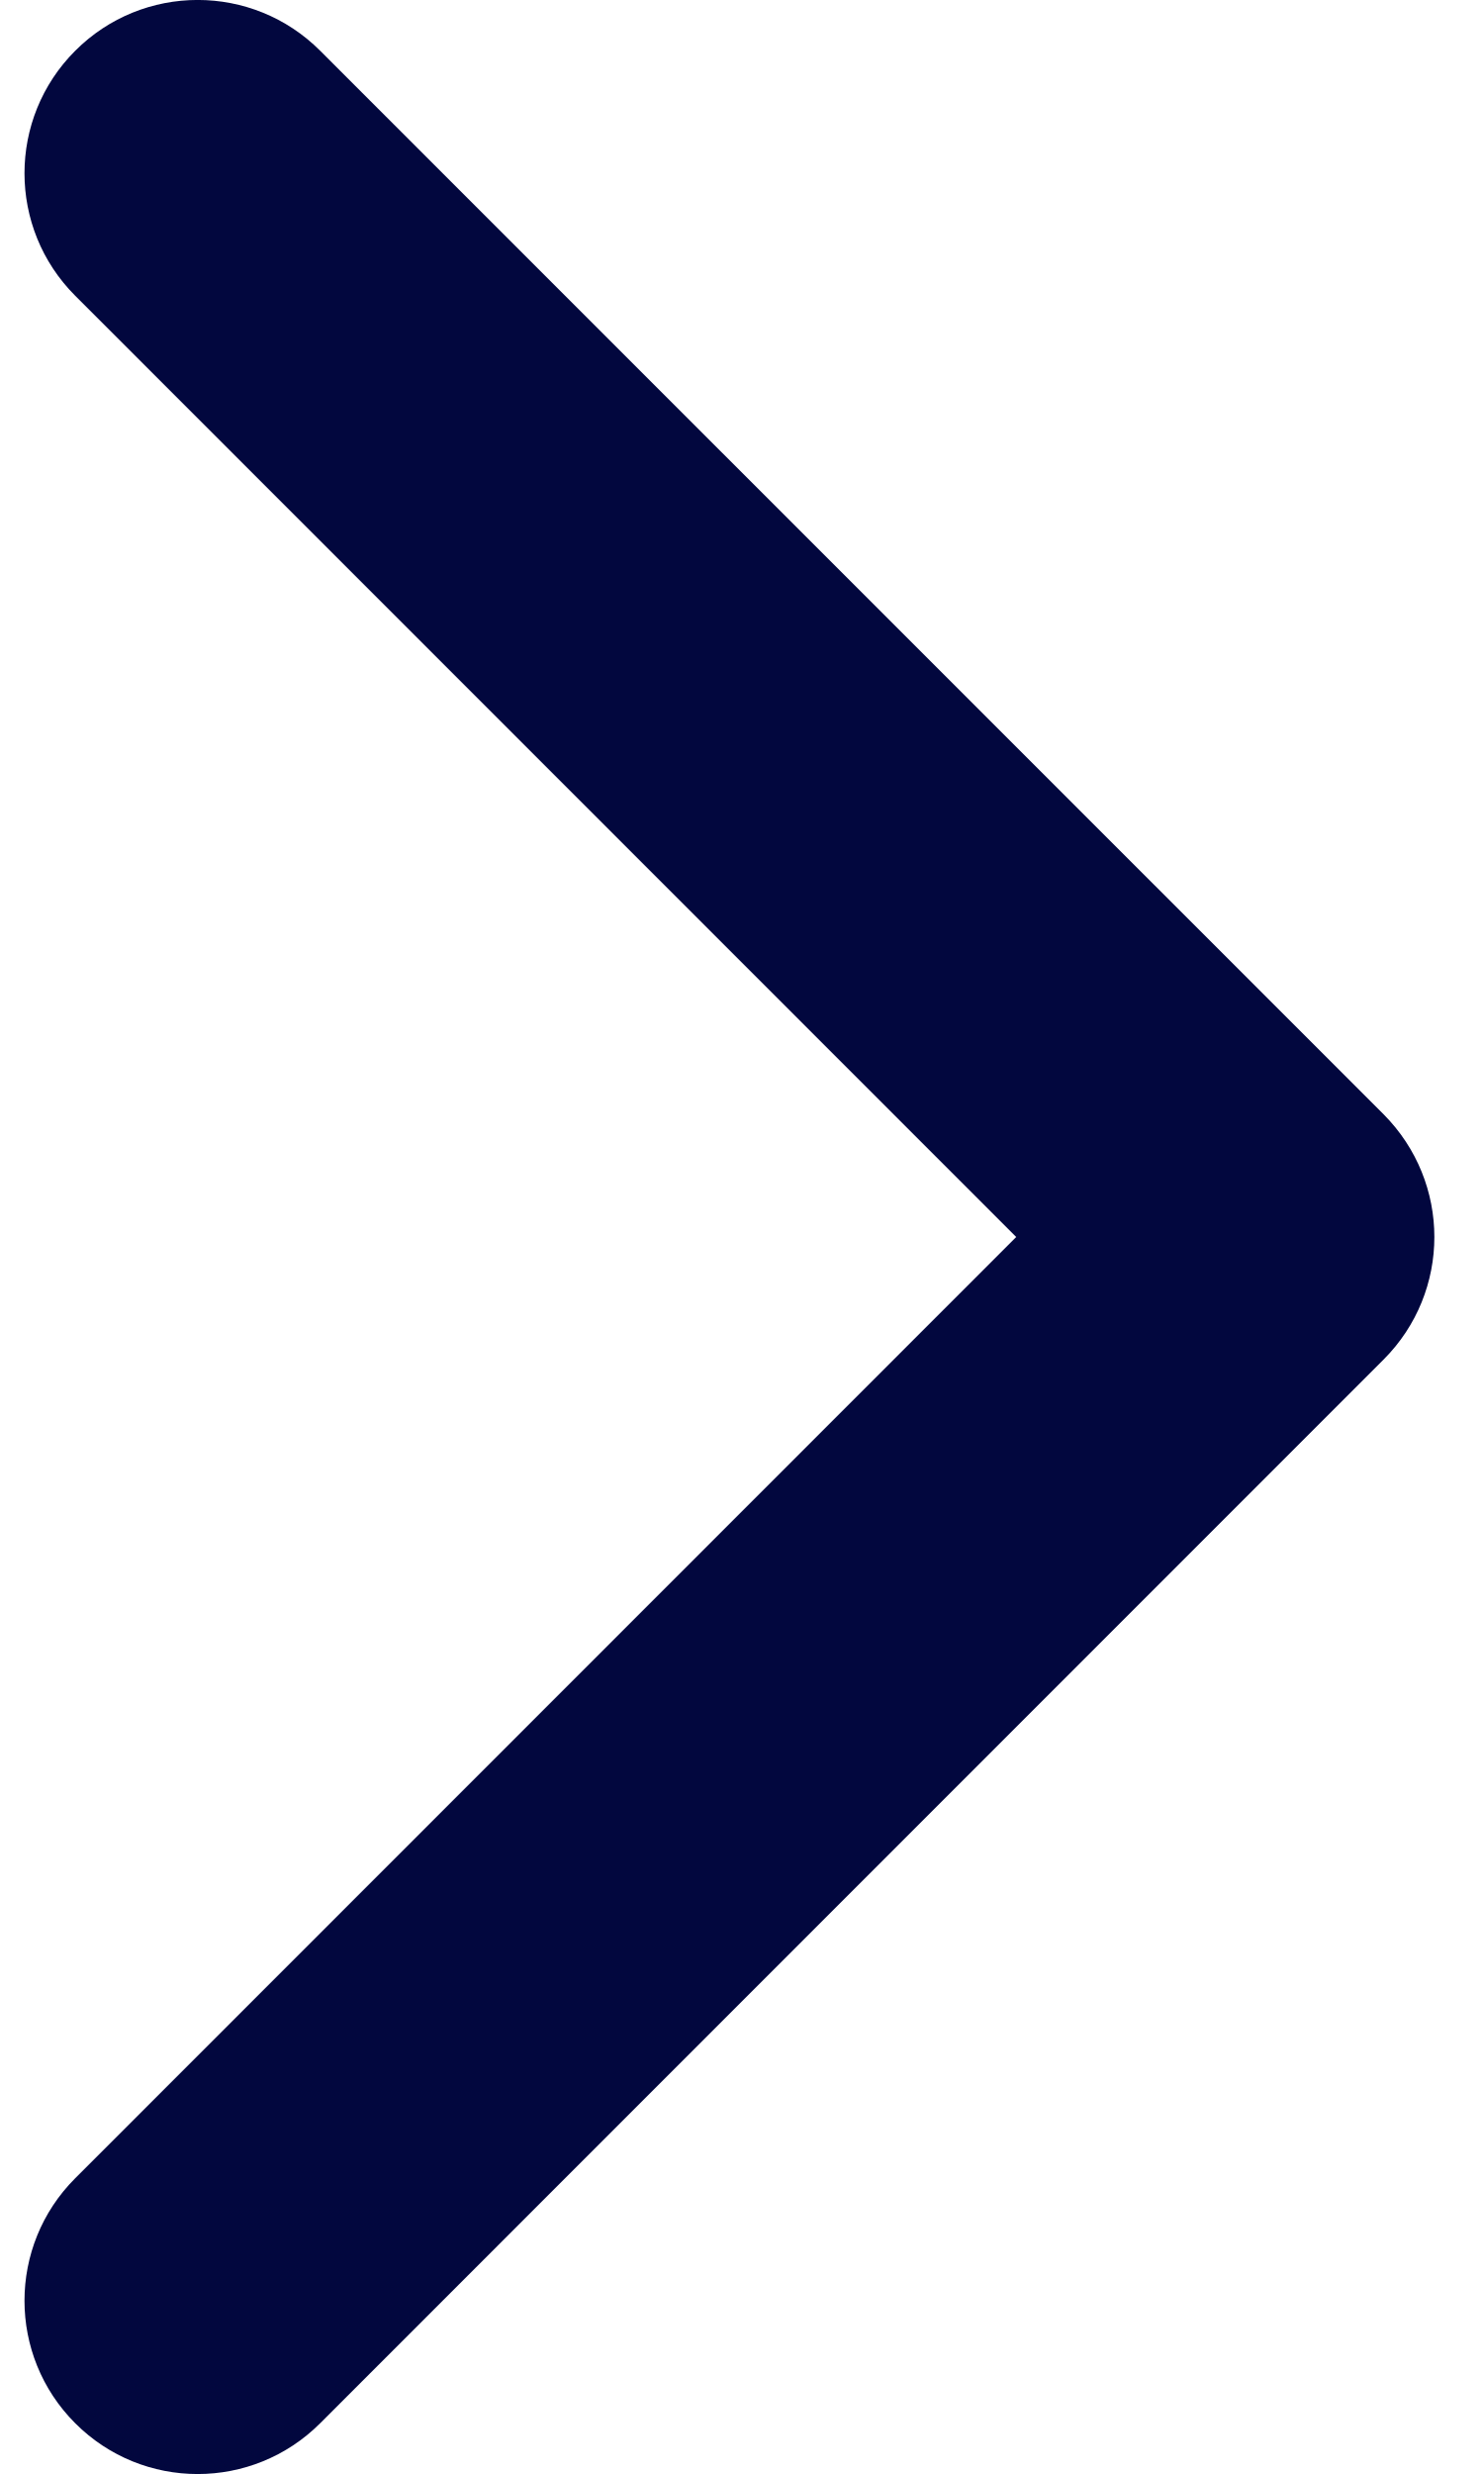
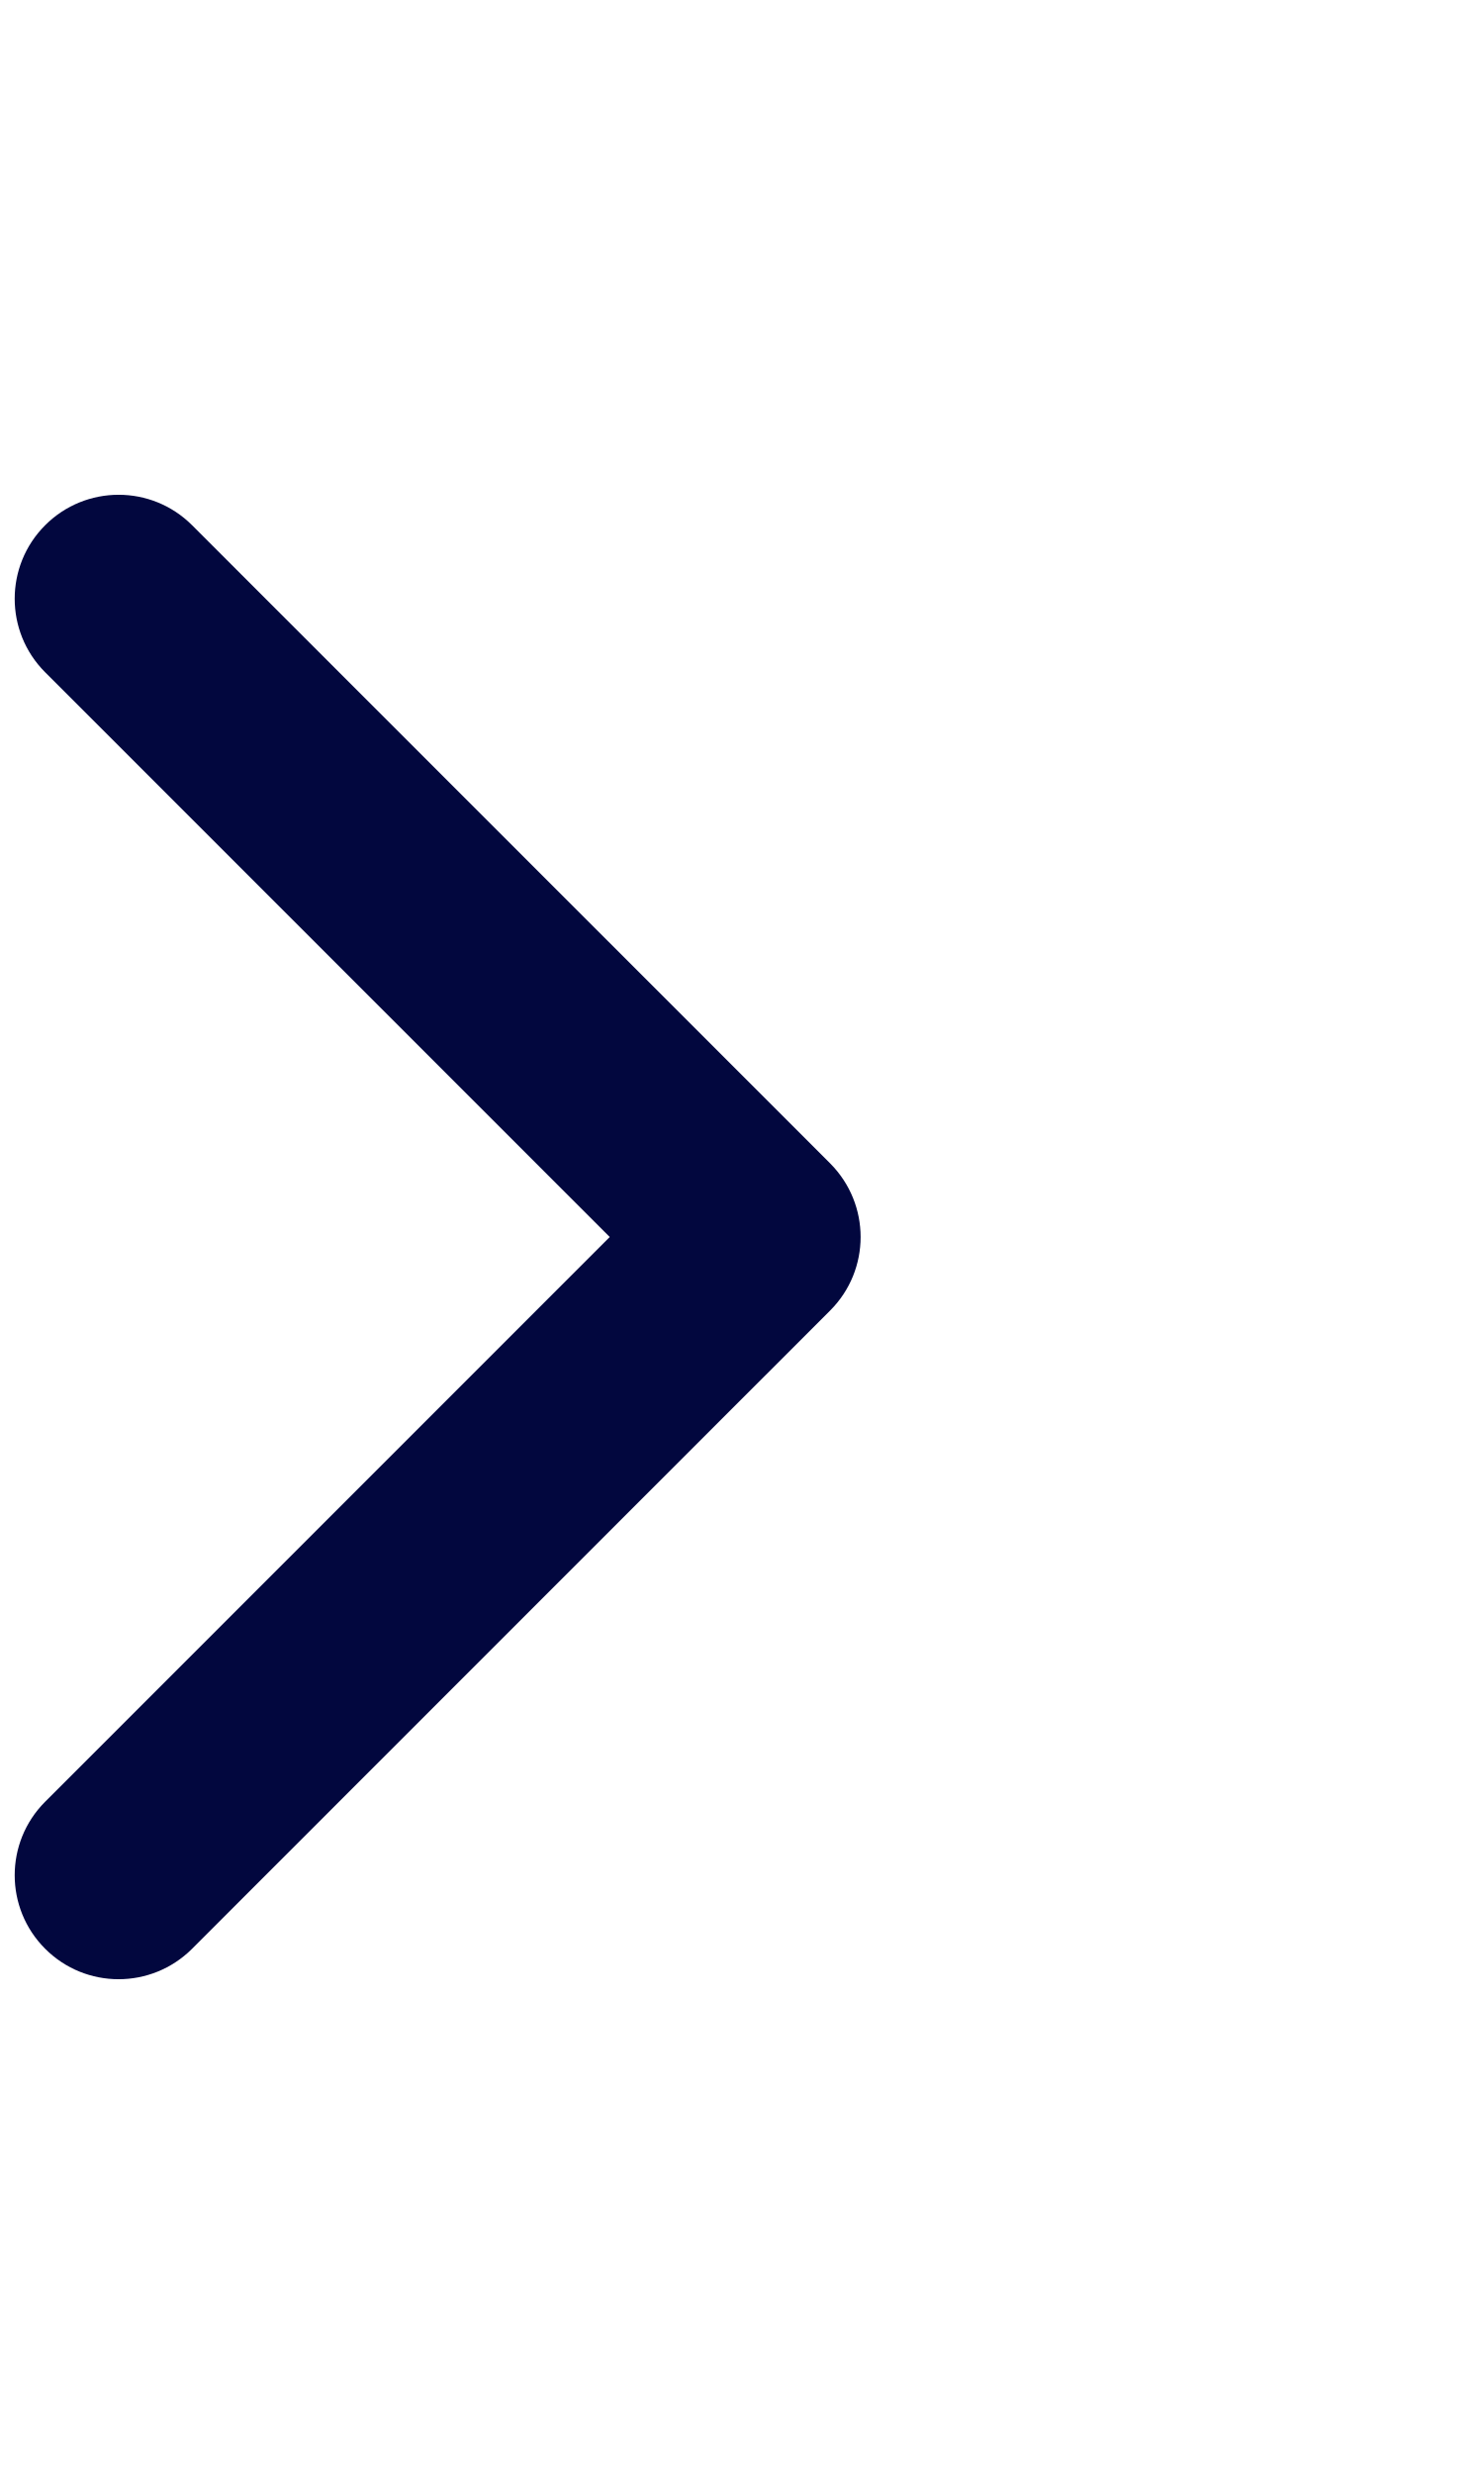
- <svg xmlns="http://www.w3.org/2000/svg" width="9" height="15" viewBox="0 0 9 15" fill="none">
+ <svg xmlns="http://www.w3.org/2000/svg" width="9" height="15" viewBox="0 0 15 15" fill="none">
  <path d="M8.699 7.5C8.699 7.769 8.596 8.038 8.391 8.243L1.942 14.692C1.531 15.103 0.866 15.103 0.456 14.692C0.046 14.282 0.046 13.617 0.456 13.207L6.163 7.5L0.456 1.793C0.046 1.383 0.046 0.718 0.456 0.308C0.866 -0.103 1.532 -0.103 1.942 0.308L8.392 6.757C8.596 6.963 8.699 7.231 8.699 7.5Z" fill="#02073E" />
</svg>
